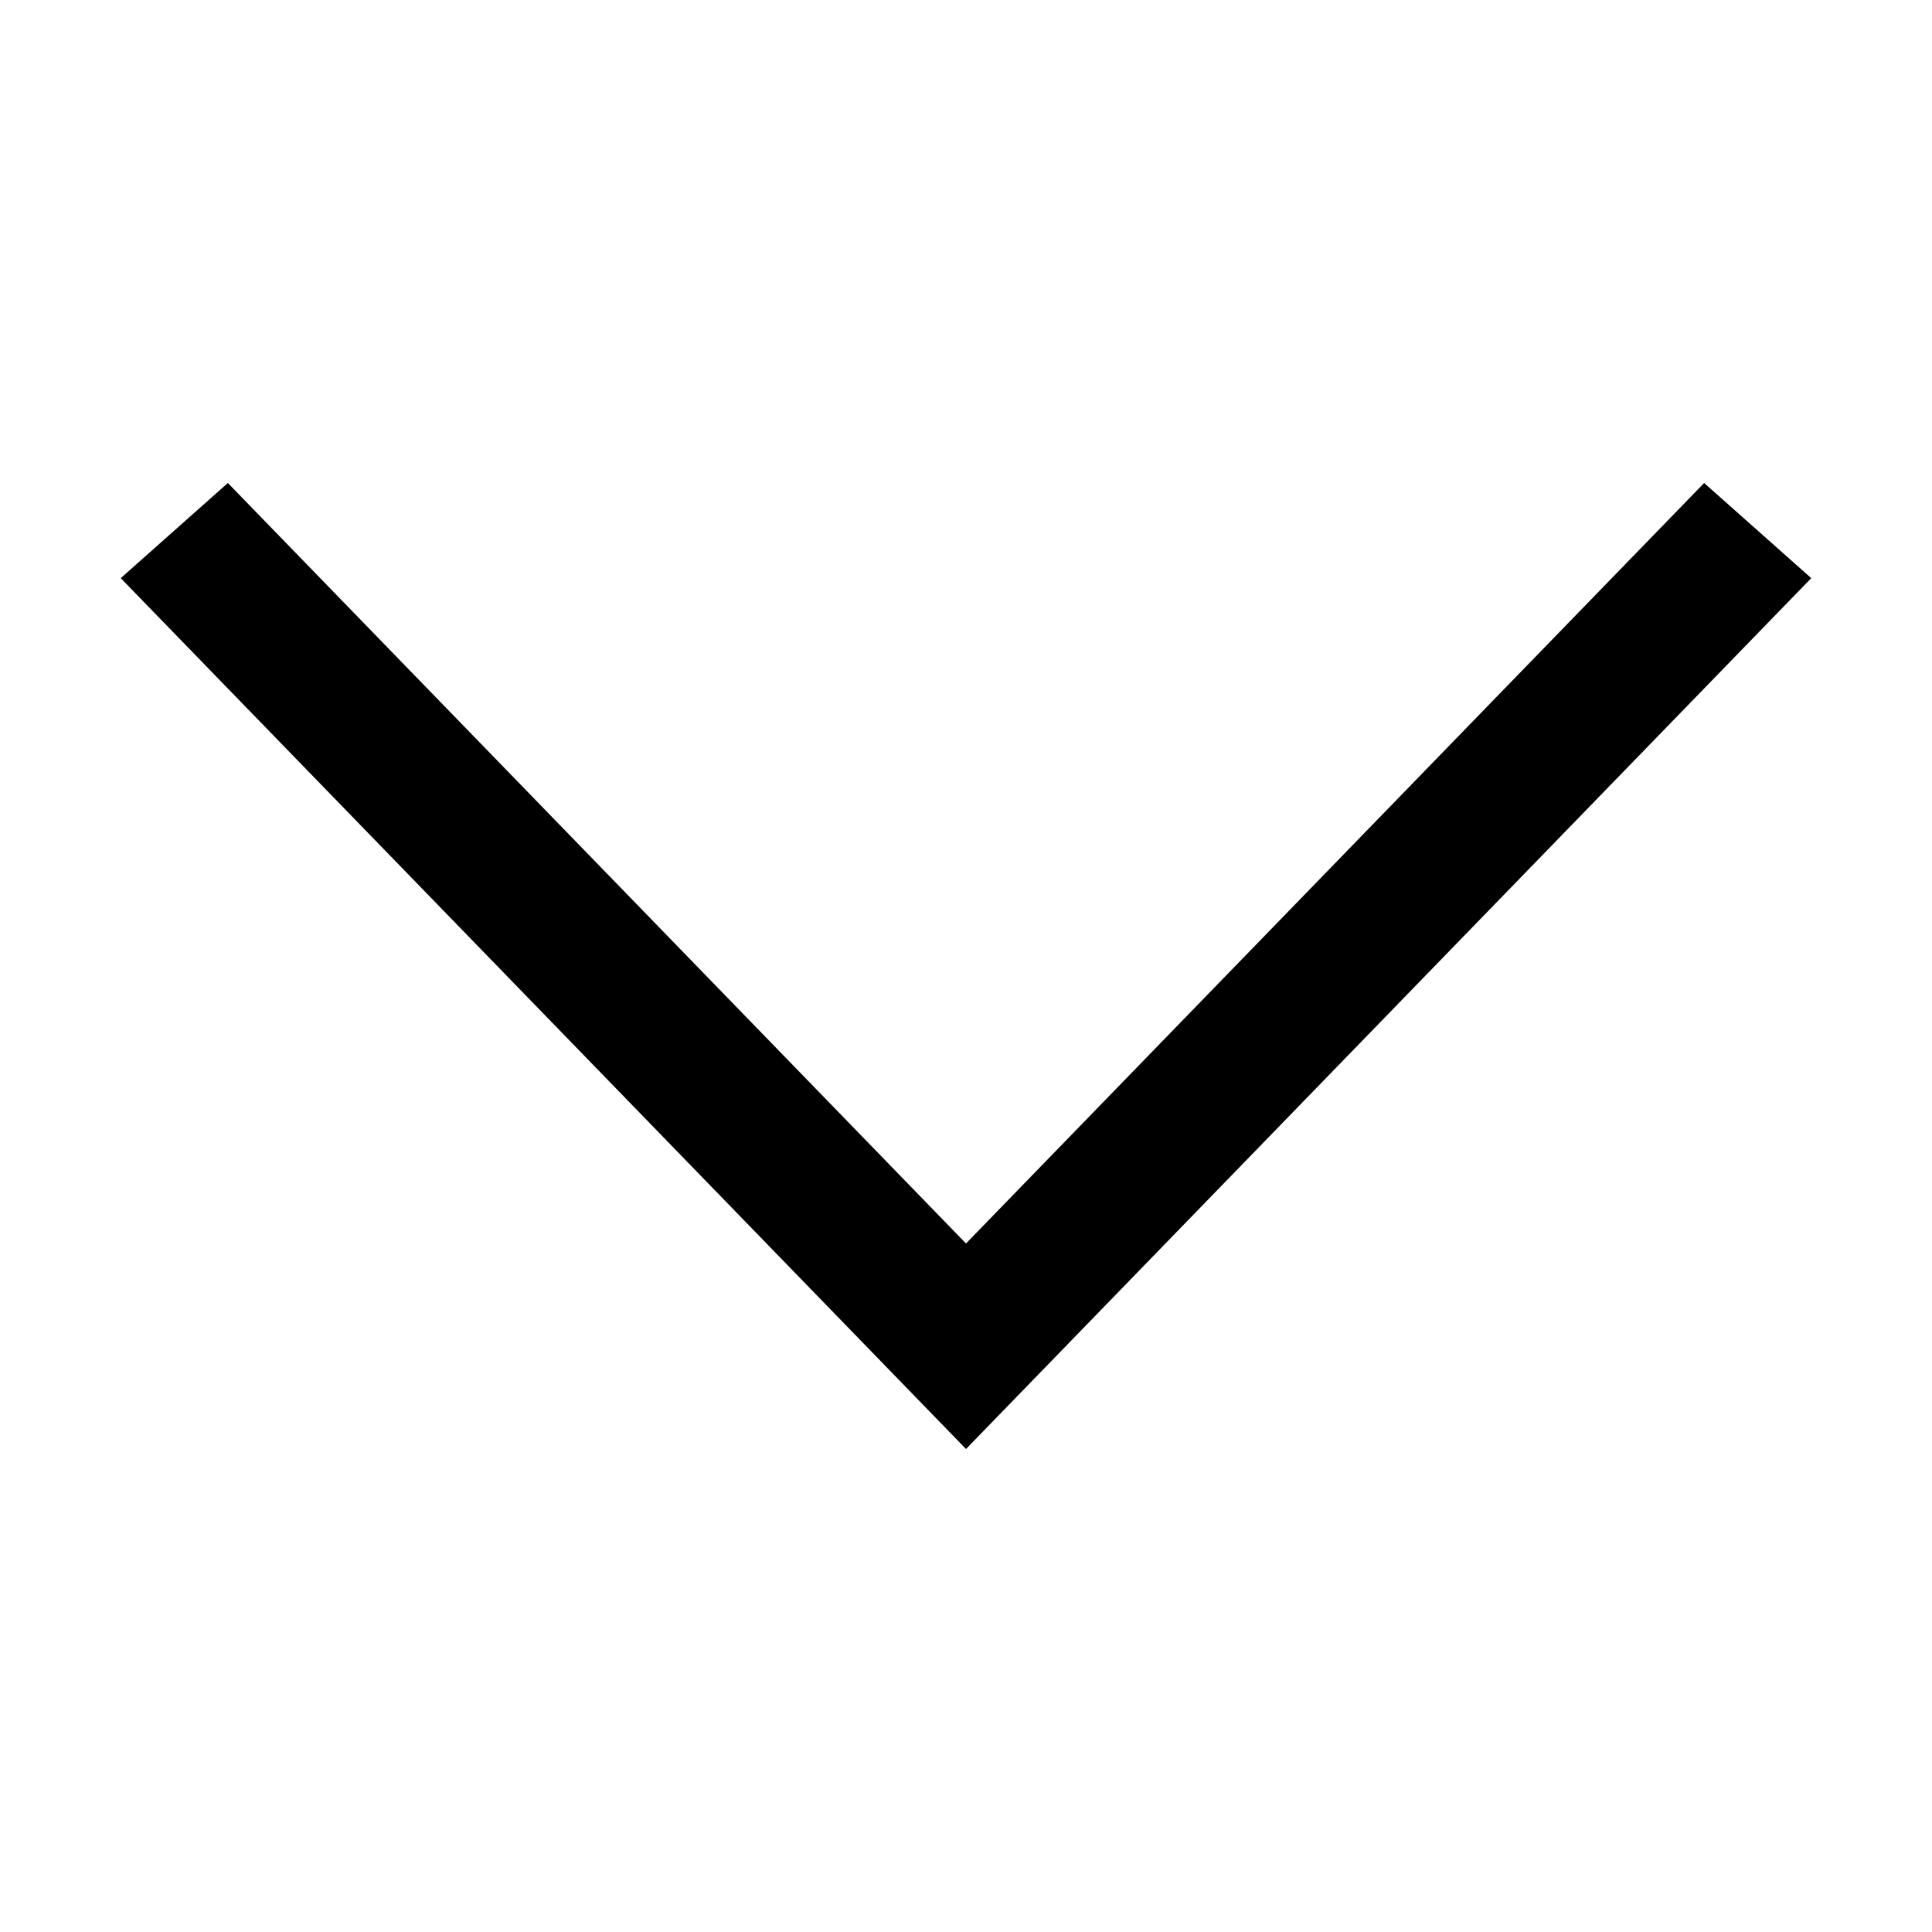
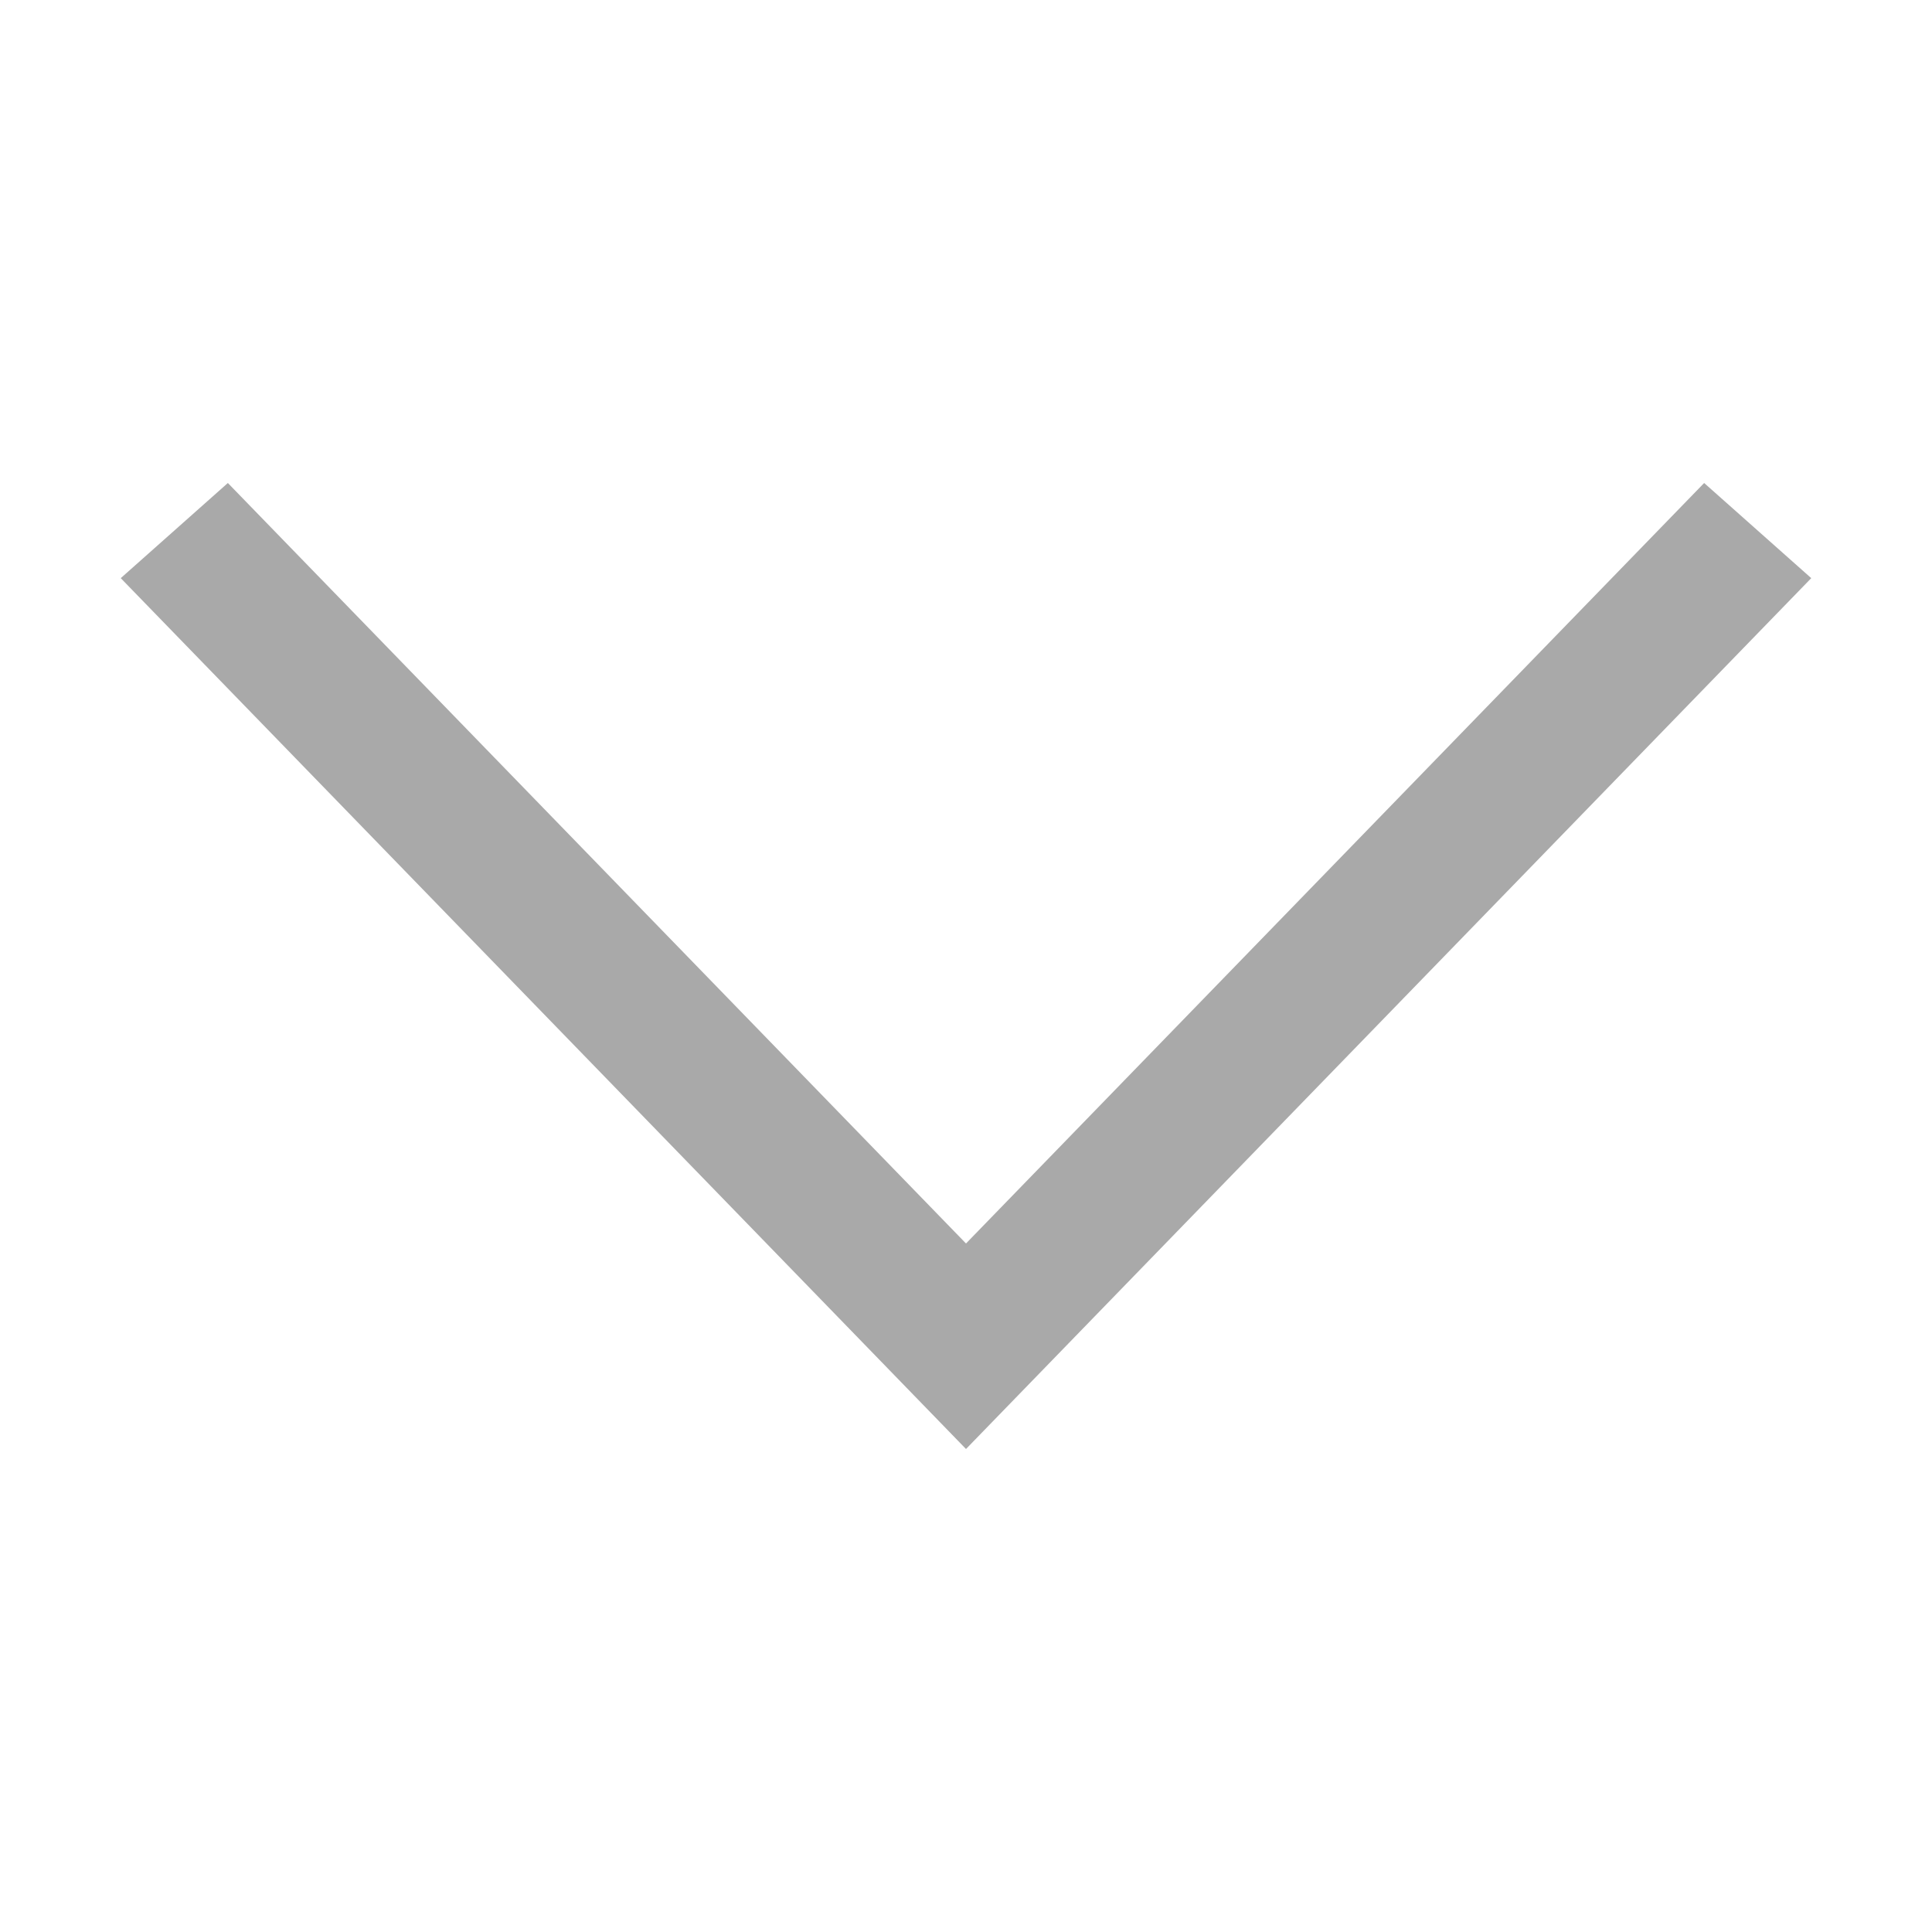
<svg xmlns="http://www.w3.org/2000/svg" width="800px" height="800px" viewBox="0 0 1024 1024" class="icon" version="1.1">
-   <path d="M903.232 256l56.768 50.432L512 768 64 306.432 120.768 256 512 659.072z" fill="#000000" />
+   <path d="M903.232 256l56.768 50.432L512 768 64 306.432 120.768 256 512 659.072z" fill="#A9A9A9" />
</svg>
